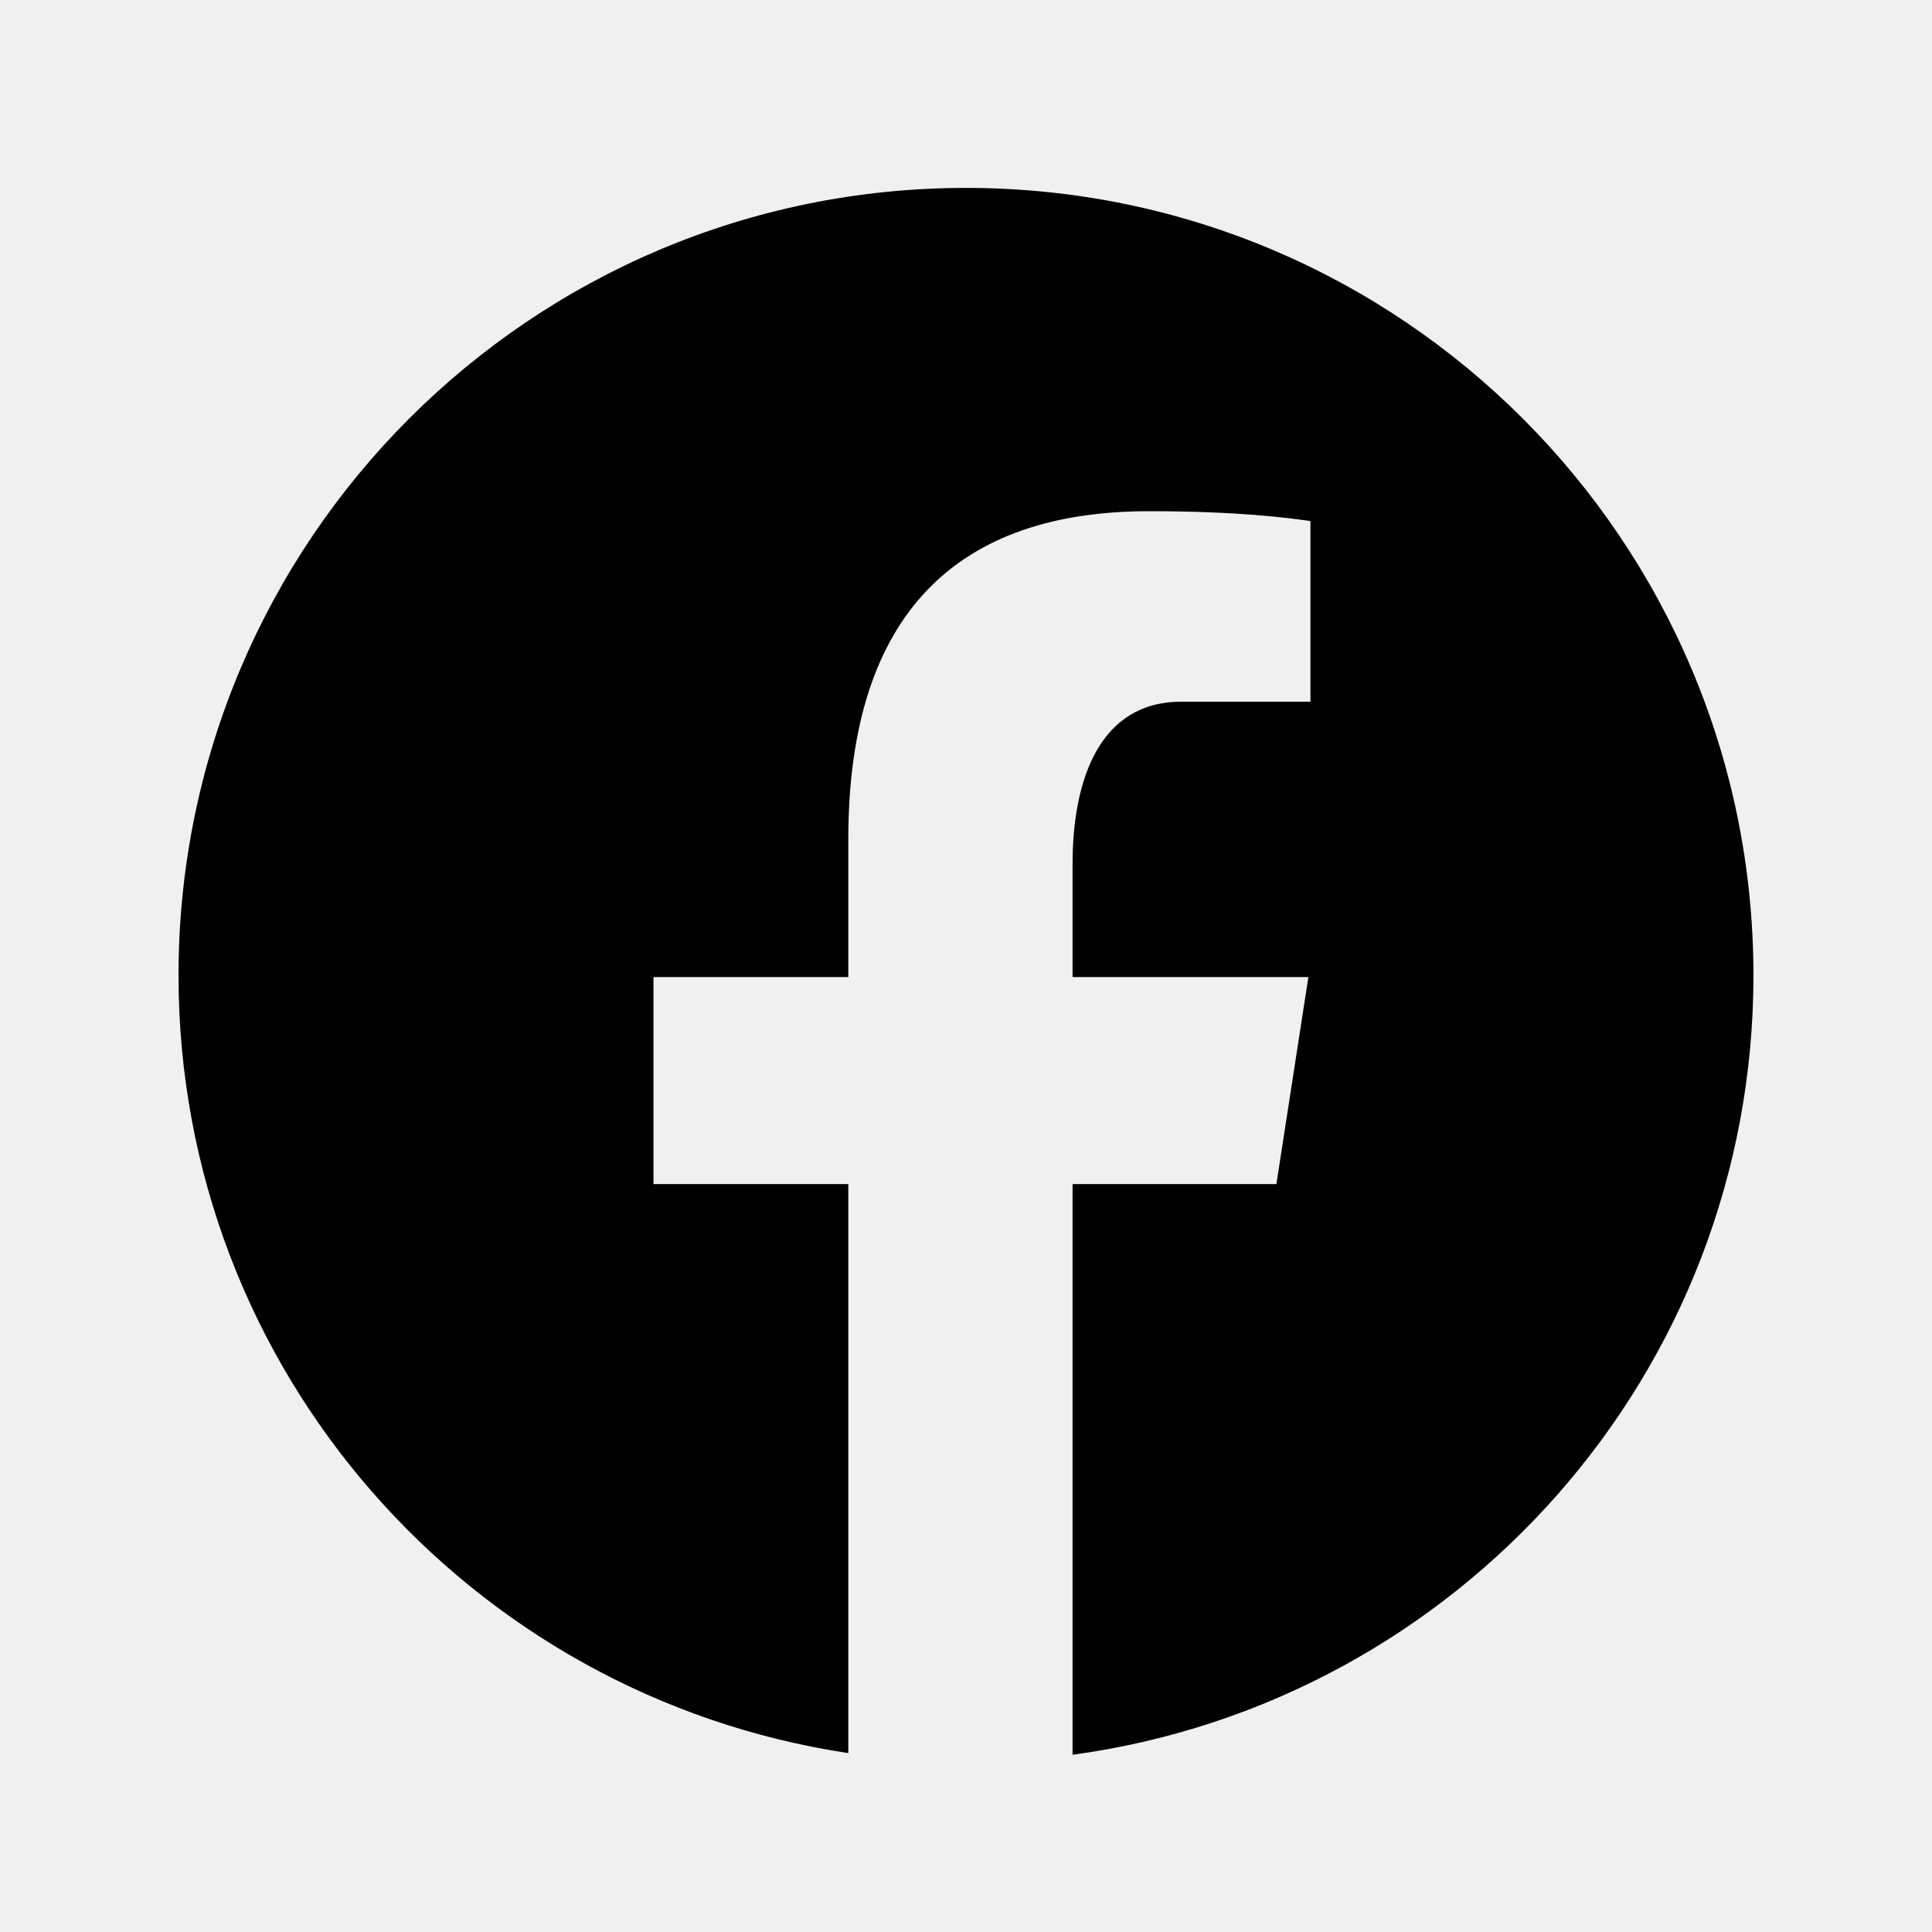
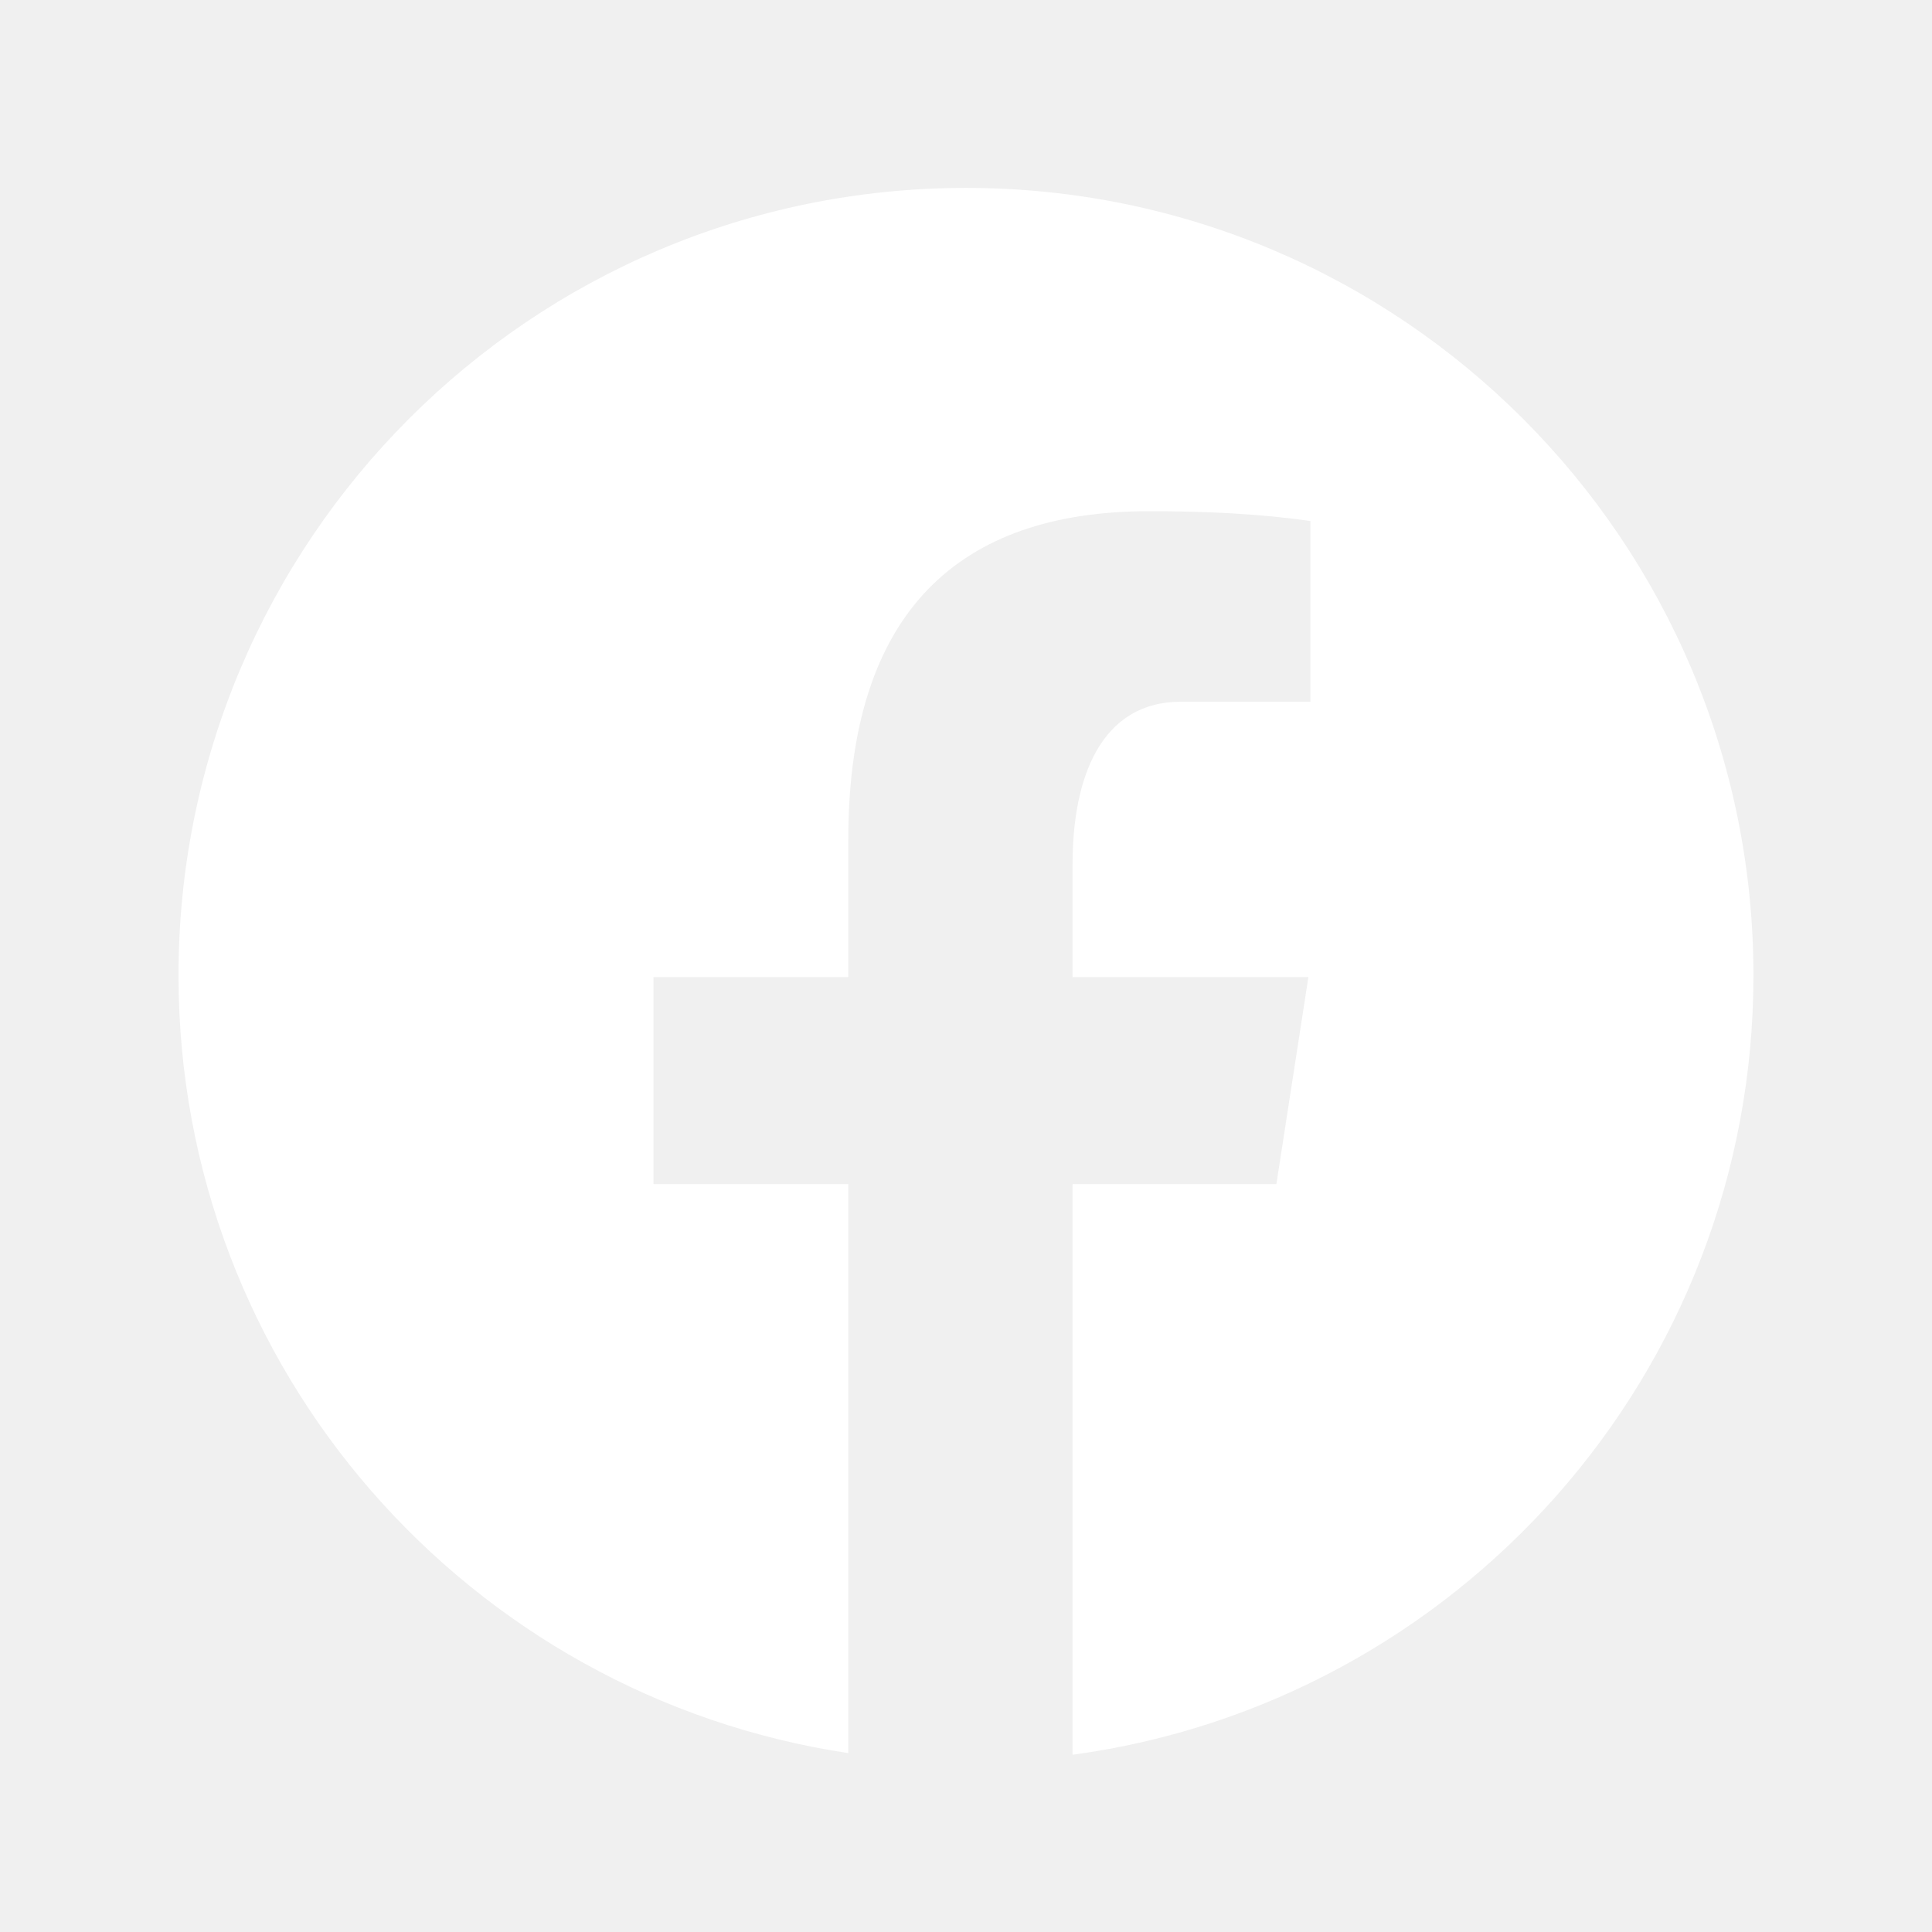
<svg xmlns="http://www.w3.org/2000/svg" width="50" height="50" viewBox="0 0 50 50" fill="none">
-   <path d="M25 4.863C13.745 4.863 4.62 13.988 4.62 25.243C4.62 35.46 12.147 43.896 21.954 45.37V30.644H16.912V25.287H21.954V21.723C21.954 15.821 24.829 13.23 29.734 13.23C32.083 13.23 33.325 13.404 33.914 13.484V18.16H30.568C28.485 18.16 27.758 20.134 27.758 22.359V25.287H33.861L33.033 30.644H27.758V45.413C37.705 44.064 45.379 35.559 45.379 25.242C45.379 13.988 36.255 4.863 25 4.863Z" fill="currentColor" />
+   <path d="M25 4.863C13.745 4.863 4.62 13.988 4.62 25.243C4.62 35.46 12.147 43.896 21.954 45.37V30.644H16.912V25.287H21.954V21.723C21.954 15.821 24.829 13.23 29.734 13.23C32.083 13.23 33.325 13.404 33.914 13.484V18.16H30.568C28.485 18.16 27.758 20.134 27.758 22.359V25.287H33.861L33.033 30.644H27.758V45.413C37.705 44.064 45.379 35.559 45.379 25.242C45.379 13.988 36.255 4.863 25 4.863Z" fill="white" />
</svg>
